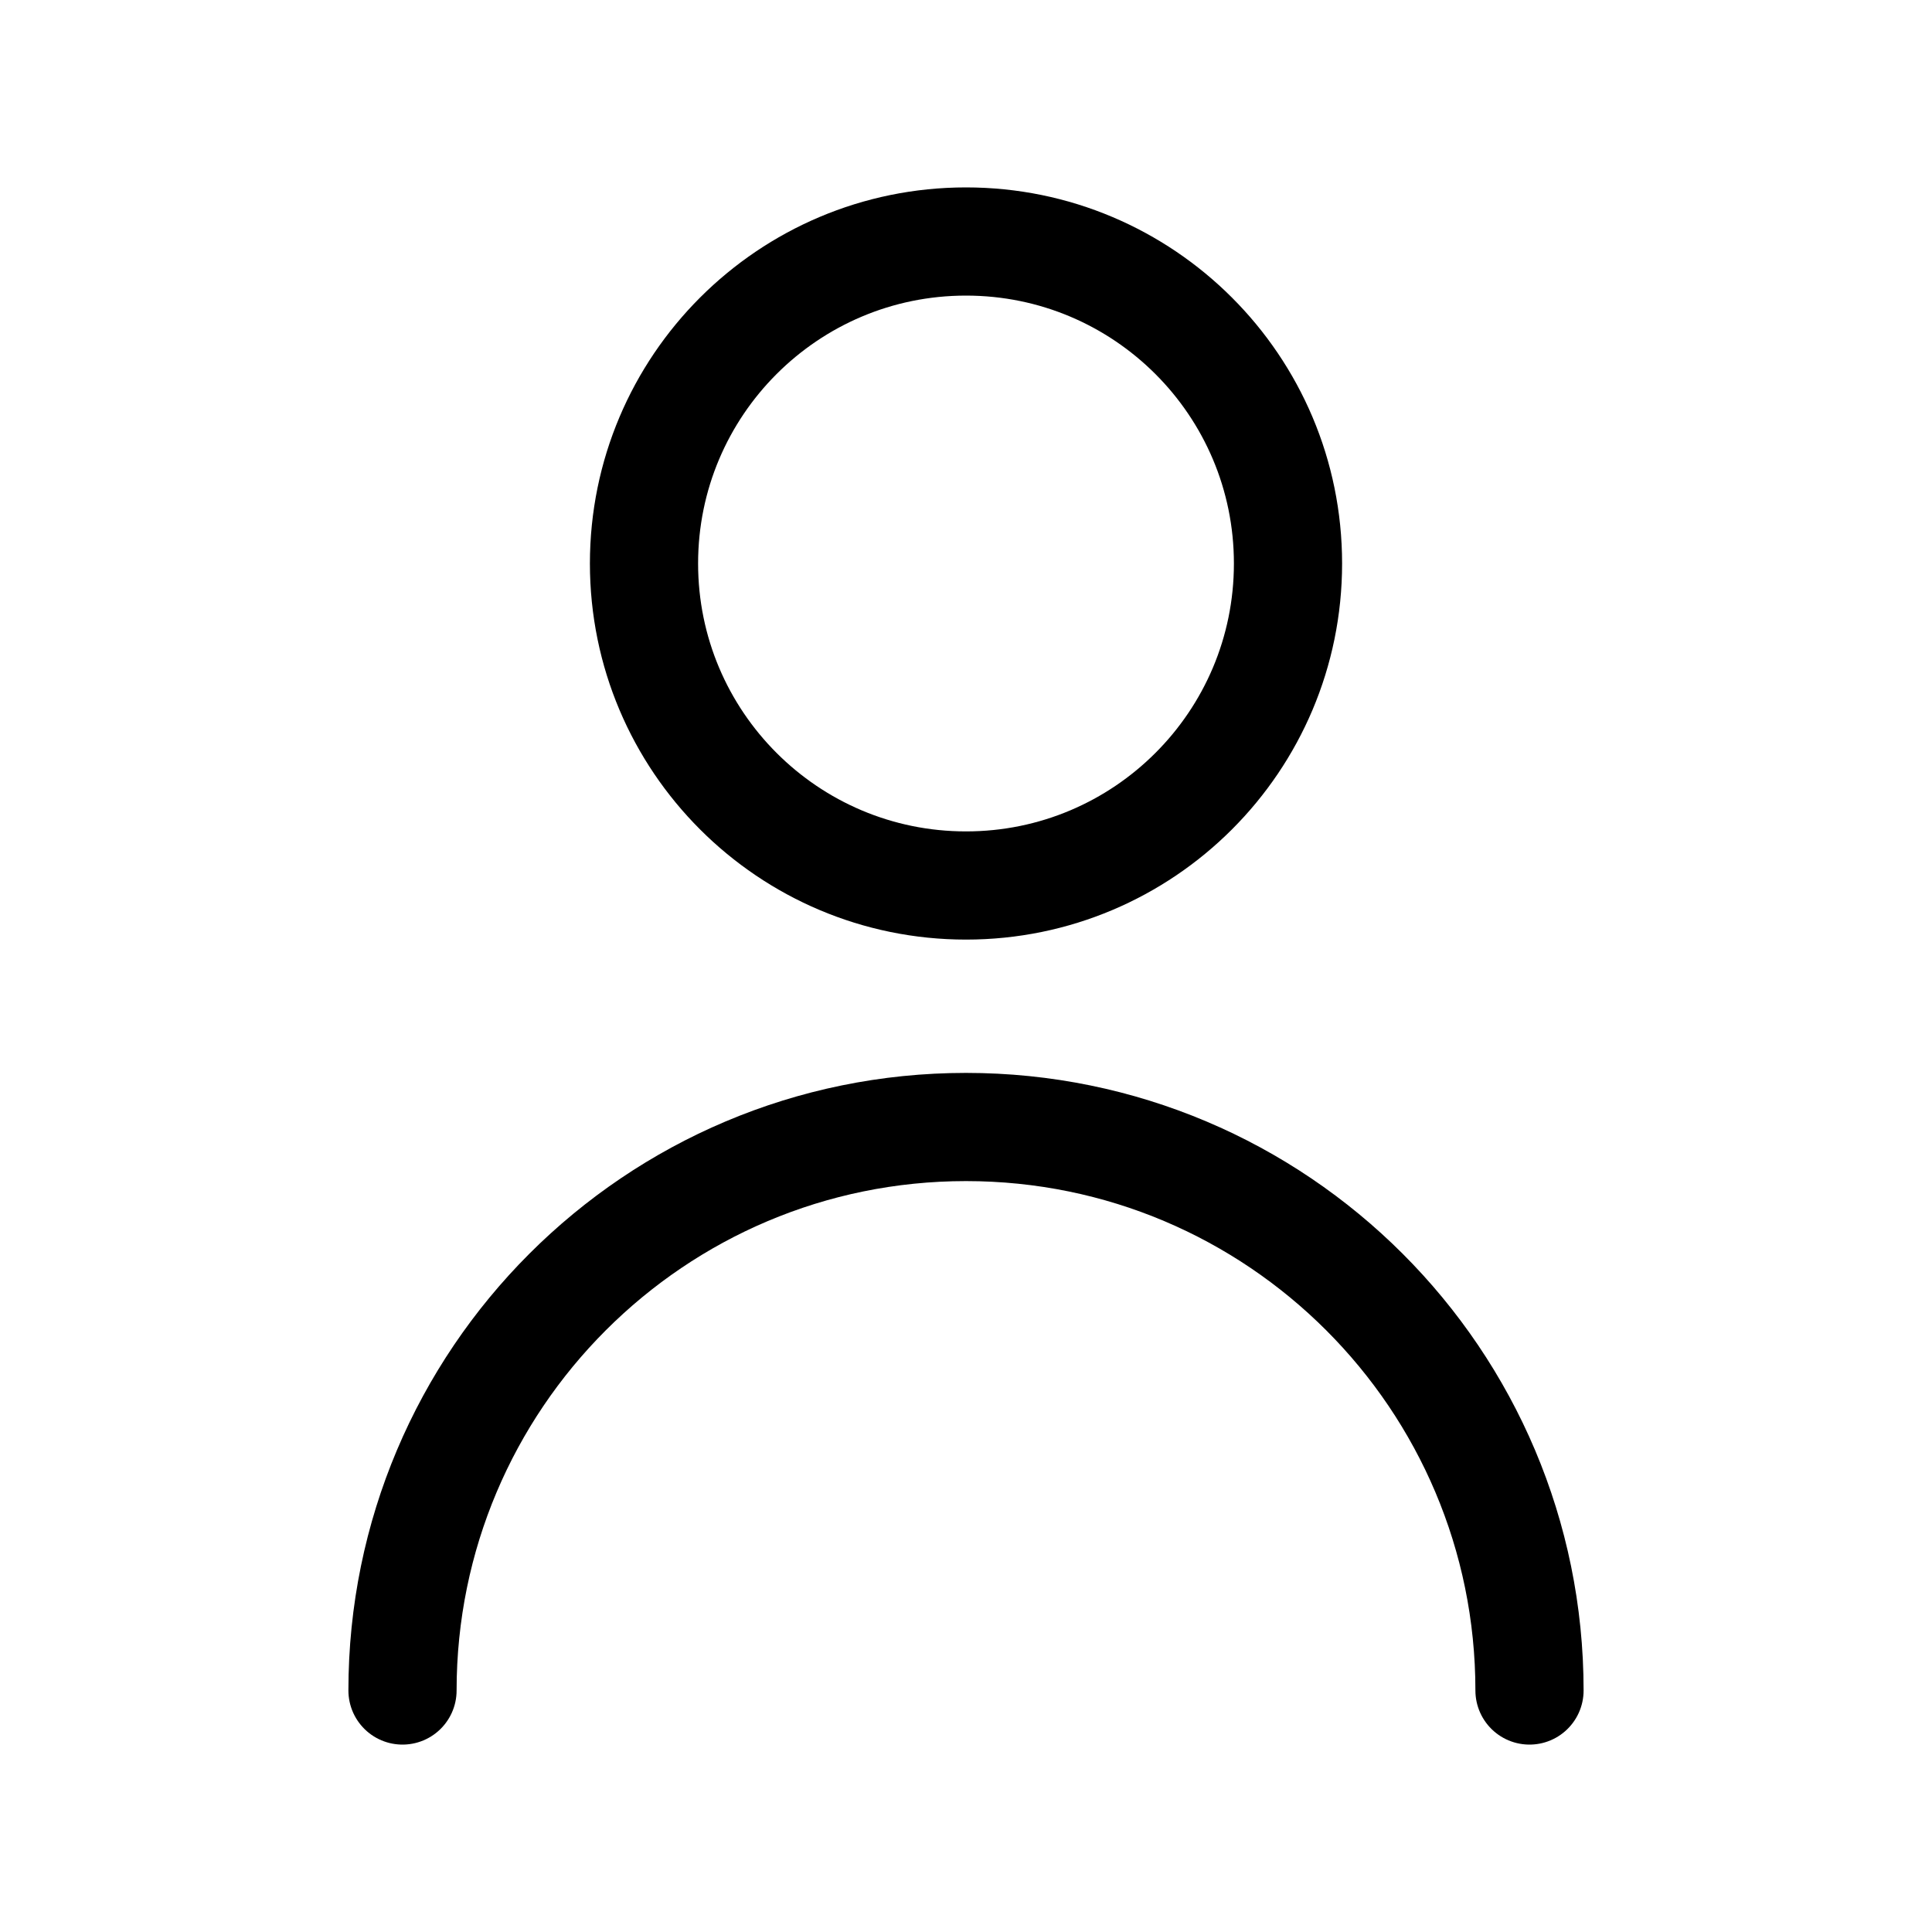
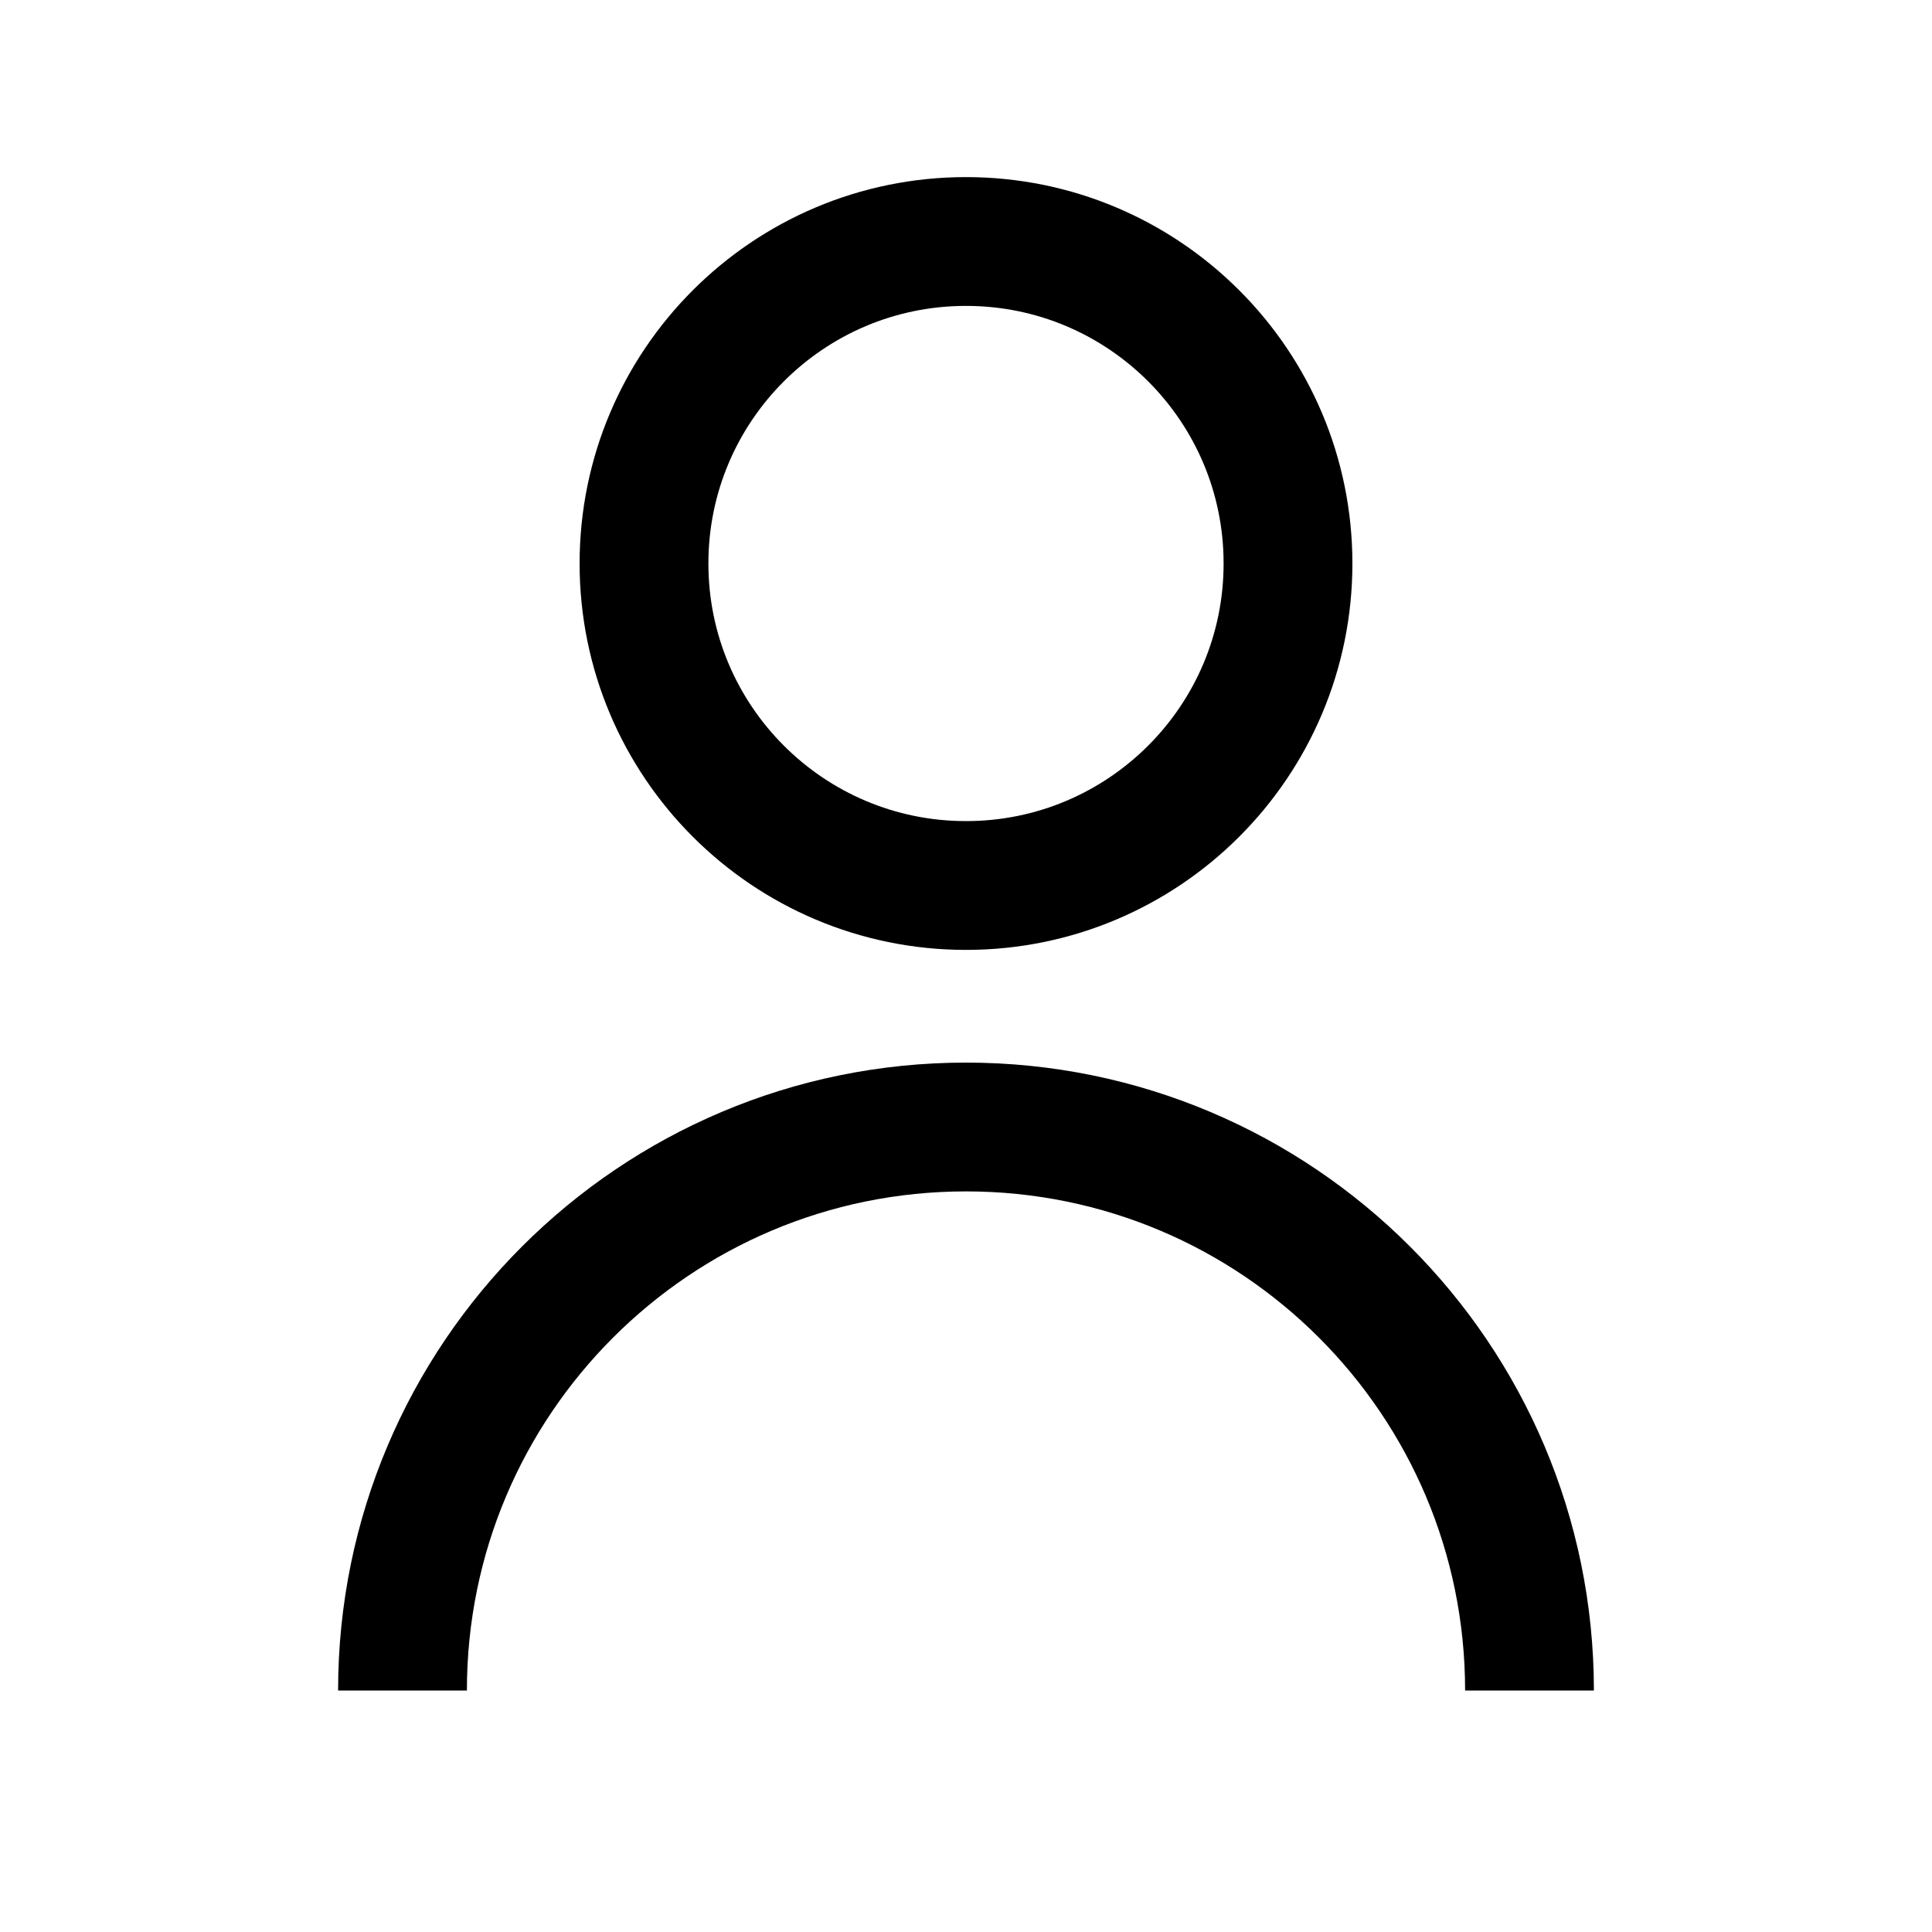
<svg xmlns="http://www.w3.org/2000/svg" width="800px" height="800px" viewBox="0 0 24 24" fill="none">
  <g id="SVGRepo_bgCarrier" stroke-width="0" />
-   <g id="SVGRepo_tracerCarrier" stroke-linecap="round" stroke-linejoin="round" />
  <g id="SVGRepo_iconCarrier">
    <g id="User / User_01">
-       <path id="Vector" d="M19 21C19 17.134 15.866 14 12 14C8.134 14 5 17.134 5 21M12 11C9.791 11 8 9.209 8 7C8 4.791 9.791 3 12 3C14.209 3 16 4.791 16 7C16 9.209 14.209 11 12 11Z" stroke="#000000" stroke-width="1.344" stroke-linecap="round" stroke-linejoin="round" />
+       <path id="Vector" d="M19 21C19 17.134 15.866 14 12 14C8.134 14 5 17.134 5 21M12 11C9.791 11 8 9.209 8 7C8 4.791 9.791 3 12 3C14.209 3 16 4.791 16 7C16 9.209 14.209 11 12 11Z" stroke="#000000" stroke-width="1.6" stroke-linecap="sharp" stroke-linejoin="round" />
    </g>
  </g>
</svg>
